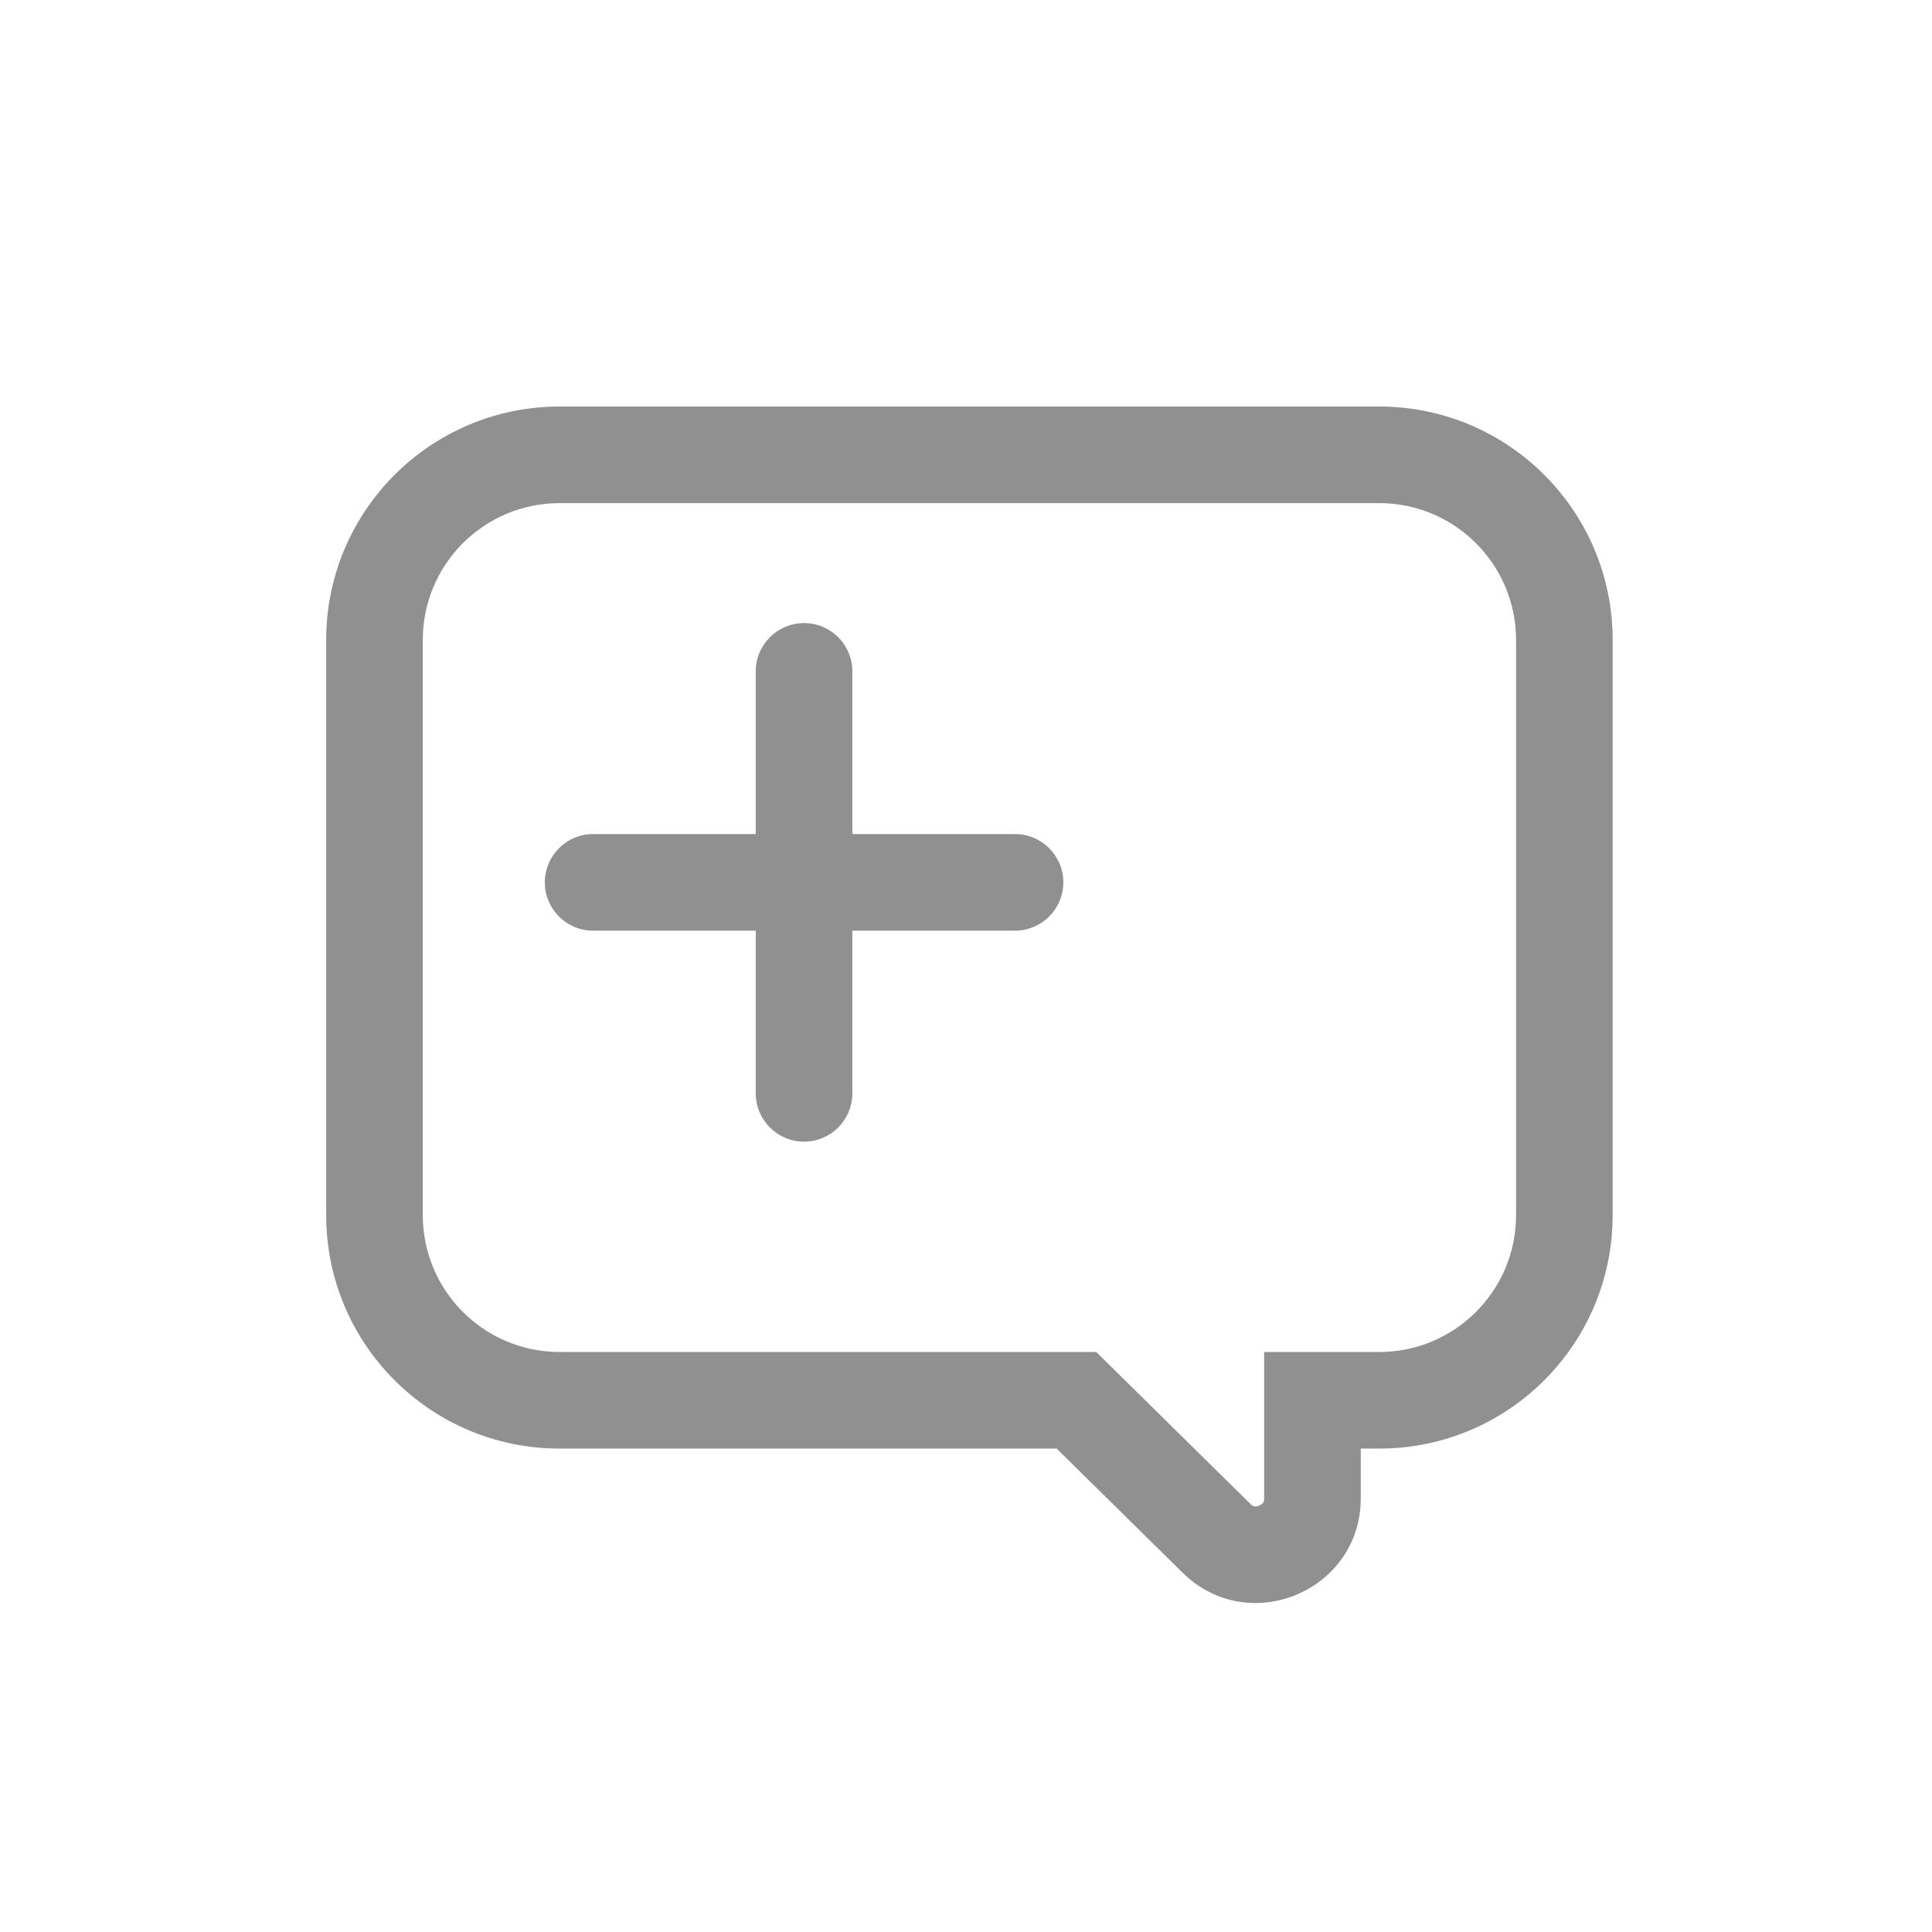
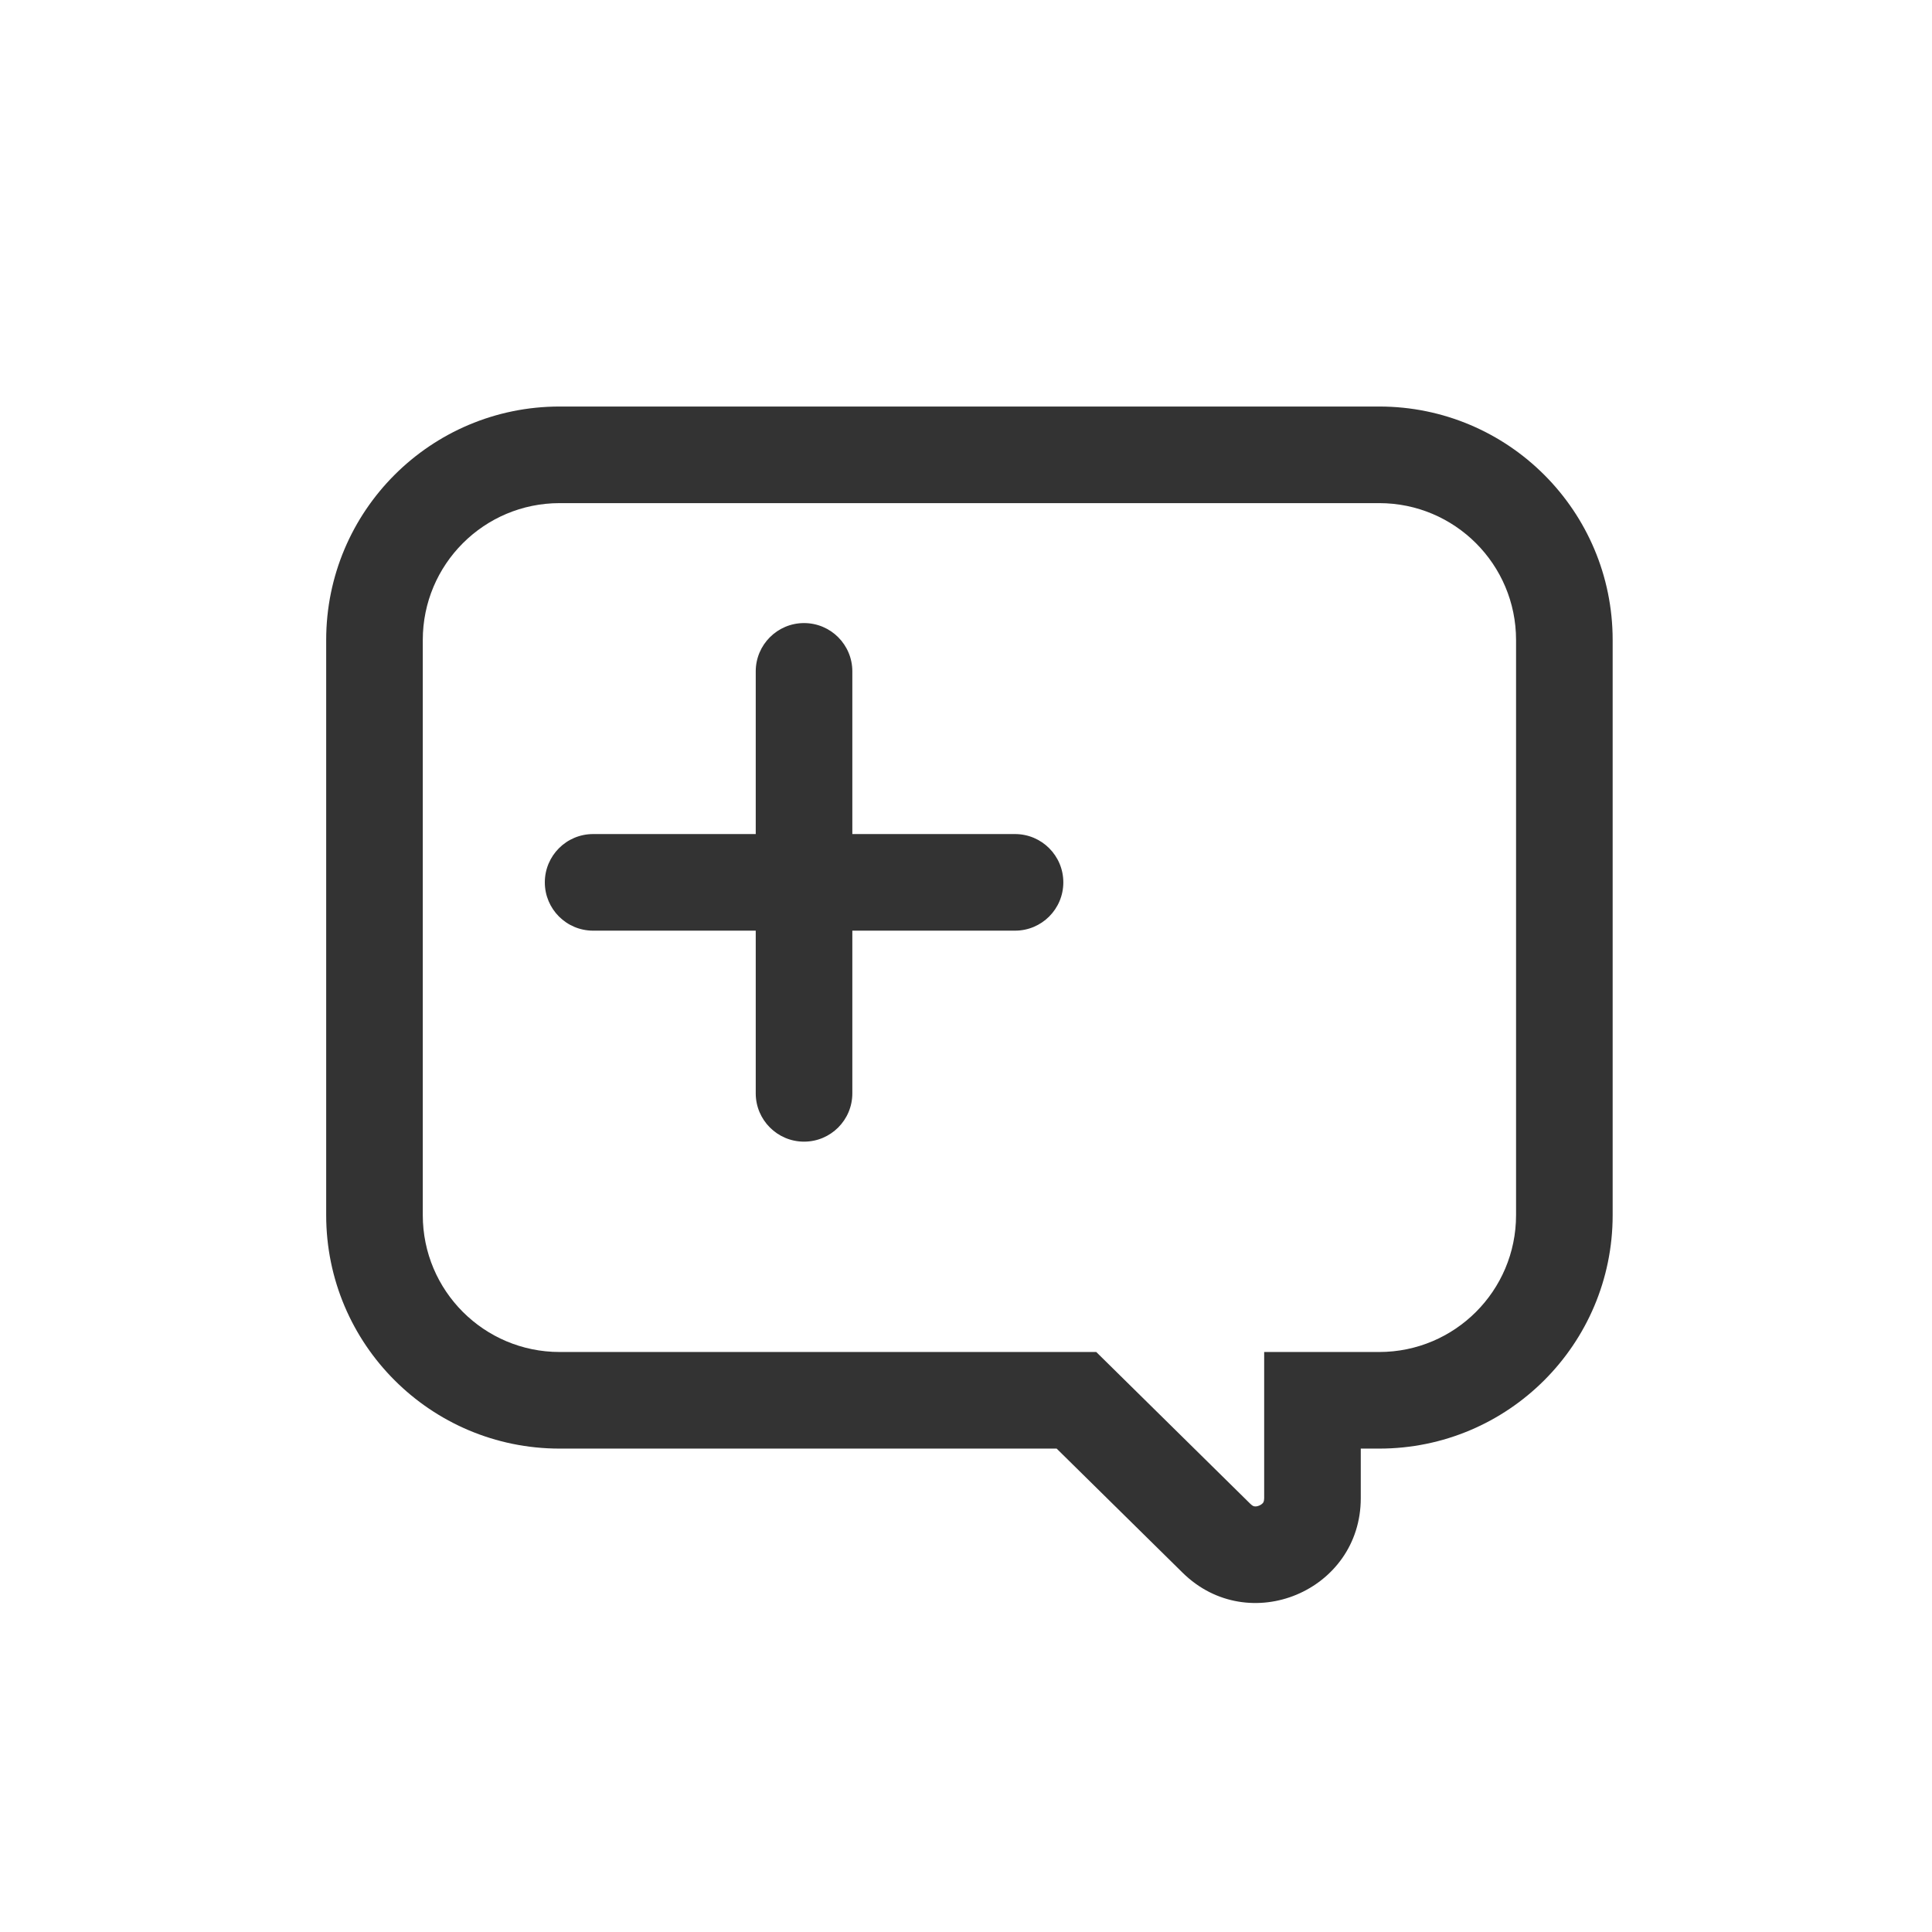
<svg xmlns="http://www.w3.org/2000/svg" width="24" height="24" viewBox="0 0 24 24" fill="none">
-   <path d="M9.988 14.182C9.657 14.182 9.388 13.913 9.388 13.582V11.561H7.368C7.036 11.561 6.768 11.292 6.768 10.961C6.768 10.63 7.036 10.361 7.368 10.361H9.388V8.34C9.388 8.009 9.657 7.74 9.988 7.74C10.32 7.74 10.588 8.009 10.588 8.34V10.361H12.609C12.941 10.361 13.209 10.63 13.209 10.961C13.209 11.292 12.941 11.561 12.609 11.561H10.588V13.582C10.588 13.913 10.32 14.182 9.988 14.182Z" fill="#909090" />
-   <path fill-rule="evenodd" clip-rule="evenodd" d="M14.691 19.537L13.126 17.995H6.952C5.35 17.995 4.052 16.697 4.052 15.095V7.95C4.052 6.348 5.35 5.05 6.952 5.05H17.133C18.735 5.05 20.033 6.348 20.033 7.95V15.095C20.033 16.697 18.735 17.995 17.133 17.995H16.904V18.611C16.904 19.764 15.513 20.346 14.691 19.537ZM15.704 16.795V18.611C15.704 18.633 15.7 18.646 15.698 18.652C15.697 18.658 15.694 18.662 15.691 18.667C15.684 18.677 15.668 18.692 15.642 18.703C15.616 18.714 15.594 18.715 15.582 18.712C15.576 18.712 15.572 18.71 15.566 18.707C15.56 18.704 15.549 18.698 15.533 18.682L13.618 16.795H6.952C6.013 16.795 5.252 16.034 5.252 15.095V7.95C5.252 7.011 6.013 6.25 6.952 6.25H17.133C18.072 6.25 18.833 7.011 18.833 7.95V15.095C18.833 16.034 18.072 16.795 17.133 16.795H15.704Z" fill="#909090" />
+   <path d="M9.988 14.182C9.657 14.182 9.388 13.913 9.388 13.582V11.561H7.368C7.036 11.561 6.768 11.292 6.768 10.961C6.768 10.63 7.036 10.361 7.368 10.361H9.388V8.34C9.388 8.009 9.657 7.74 9.988 7.74C10.32 7.74 10.588 8.009 10.588 8.34V10.361H12.609C12.941 10.361 13.209 10.63 13.209 10.961C13.209 11.292 12.941 11.561 12.609 11.561H10.588V13.582C10.588 13.913 10.32 14.182 9.988 14.182Z" fill="#333333" />
+   <path fill-rule="evenodd" clip-rule="evenodd" d="M14.691 19.537L13.126 17.995H6.952C5.35 17.995 4.052 16.697 4.052 15.095V7.95C4.052 6.348 5.35 5.05 6.952 5.05H17.133C18.735 5.05 20.033 6.348 20.033 7.95V15.095C20.033 16.697 18.735 17.995 17.133 17.995H16.904V18.611C16.904 19.764 15.513 20.346 14.691 19.537ZM15.704 16.795V18.611C15.704 18.633 15.7 18.646 15.698 18.652C15.697 18.658 15.694 18.662 15.691 18.667C15.684 18.677 15.668 18.692 15.642 18.703C15.616 18.714 15.594 18.715 15.582 18.712C15.576 18.712 15.572 18.71 15.566 18.707C15.56 18.704 15.549 18.698 15.533 18.682L13.618 16.795H6.952C6.013 16.795 5.252 16.034 5.252 15.095V7.95C5.252 7.011 6.013 6.25 6.952 6.25H17.133C18.072 6.25 18.833 7.011 18.833 7.95V15.095C18.833 16.034 18.072 16.795 17.133 16.795H15.704Z" fill="#333333" />
</svg>
